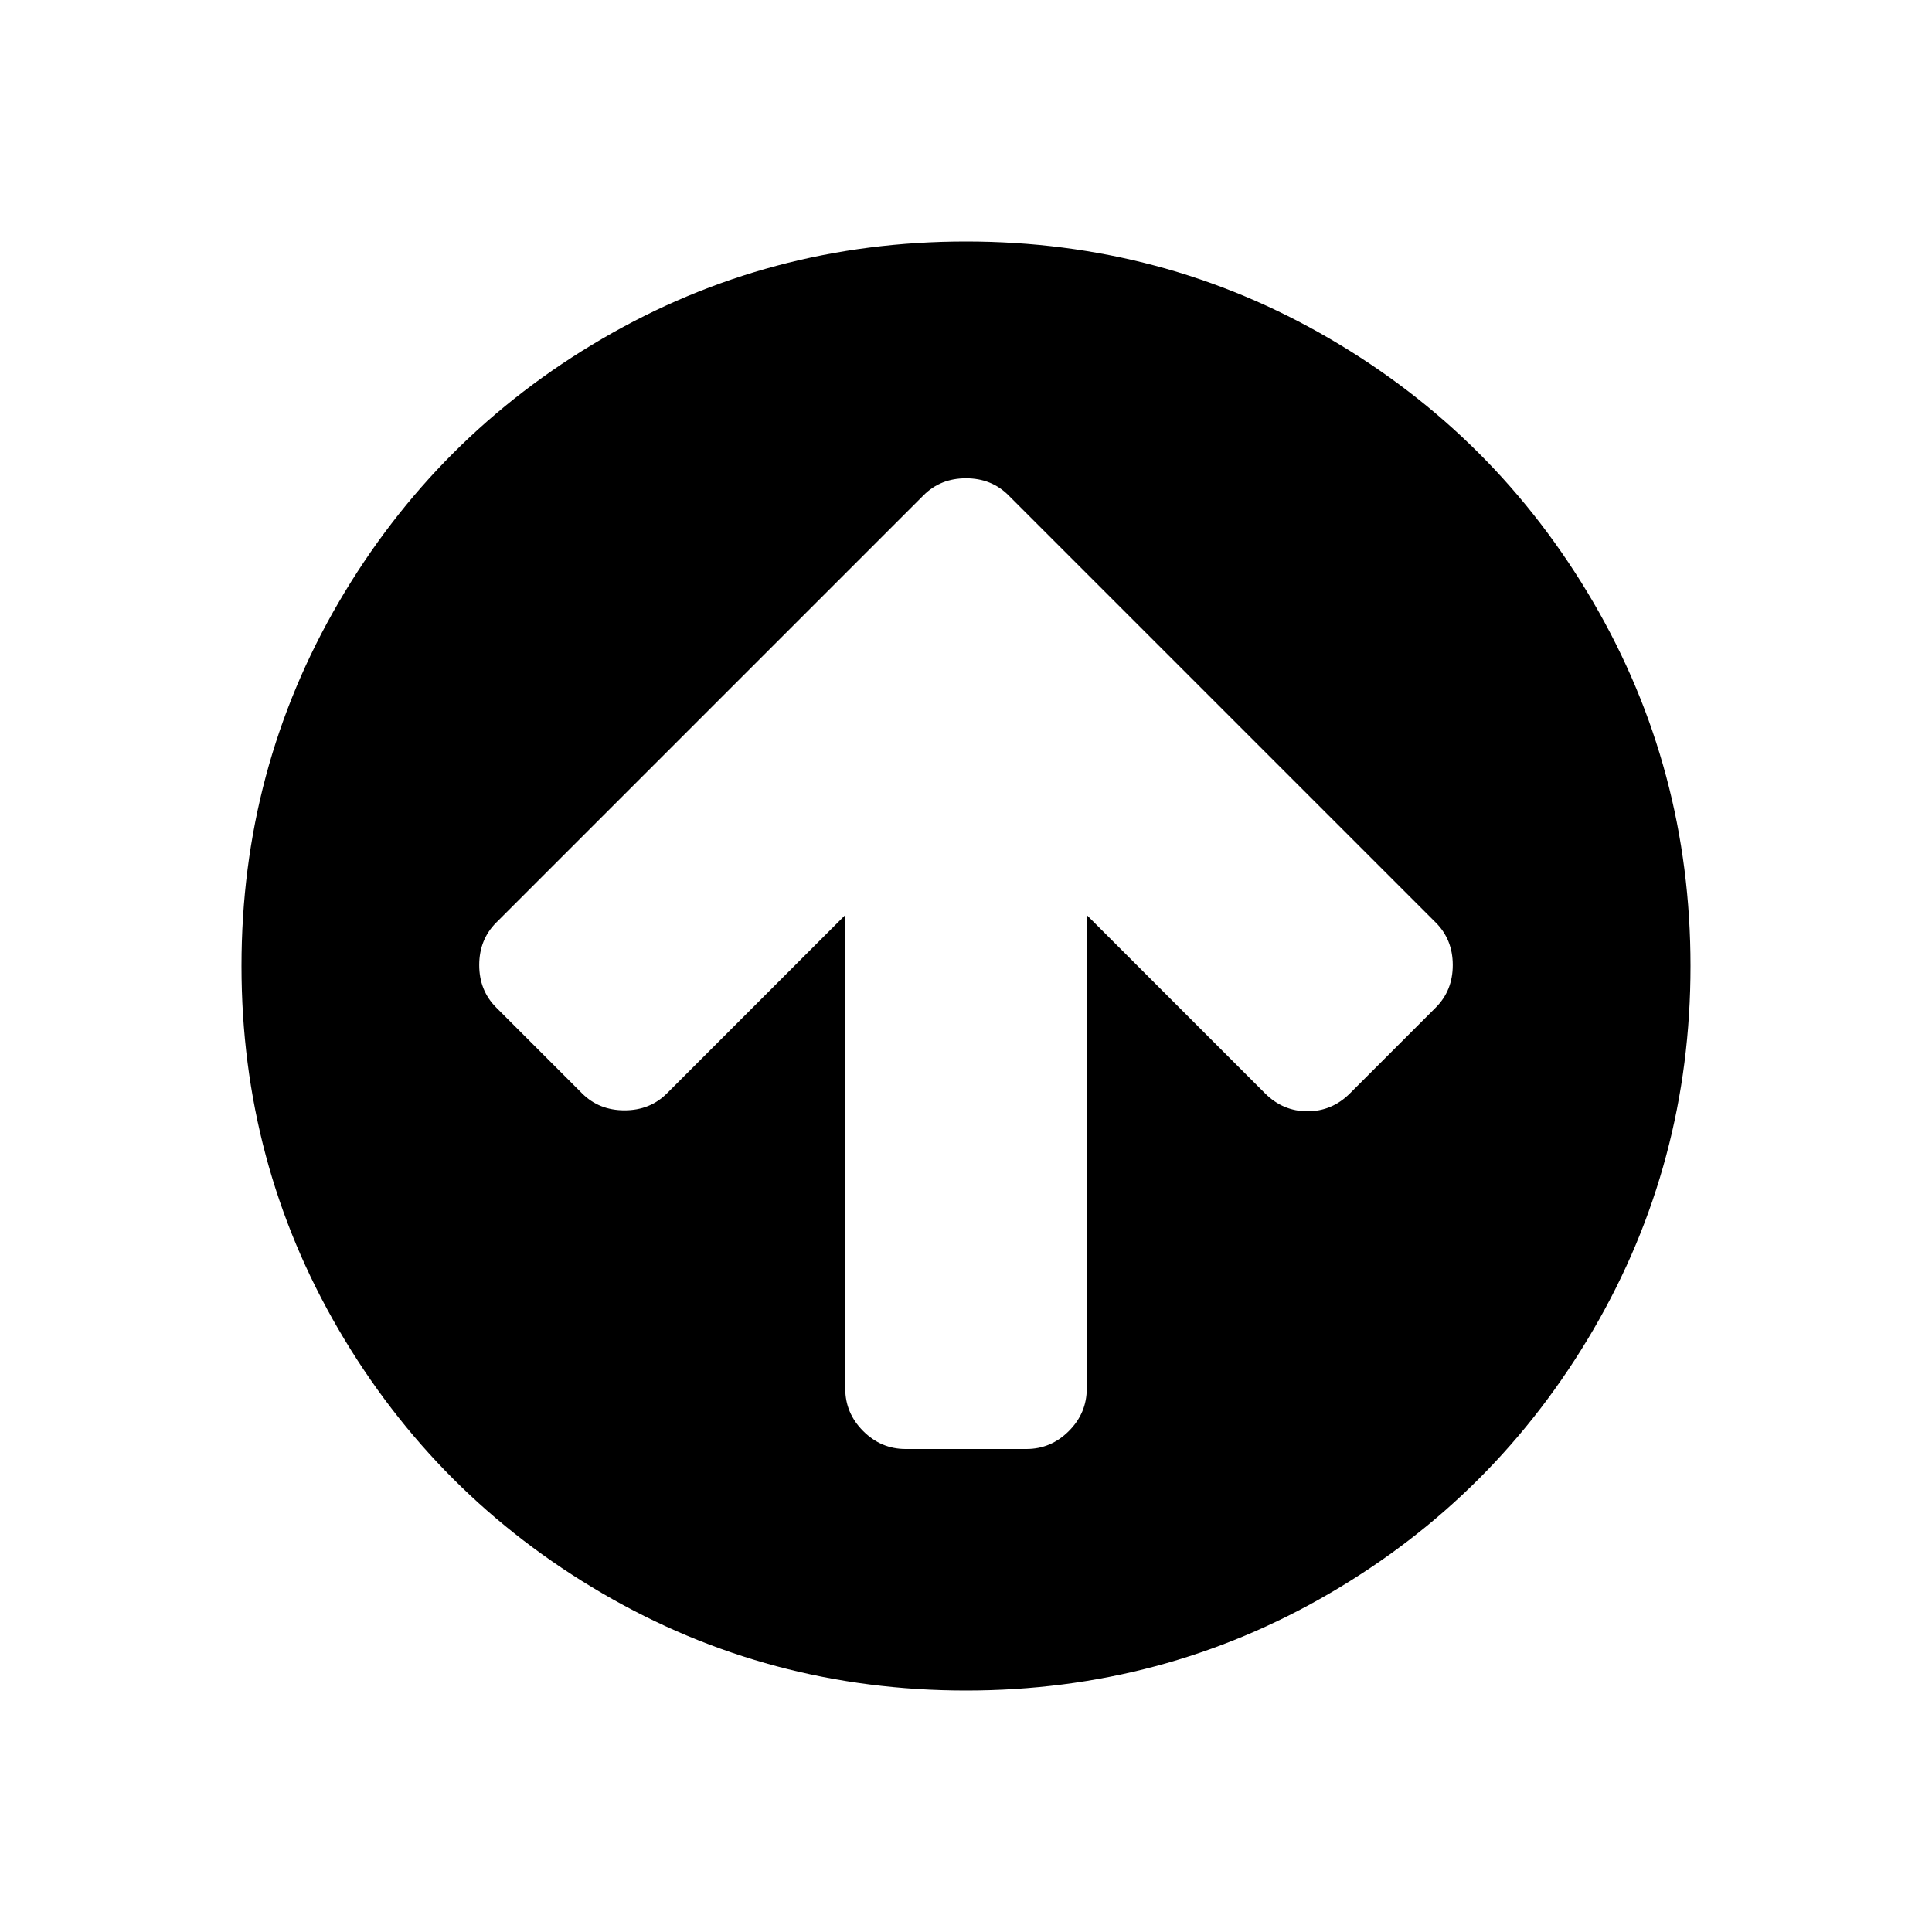
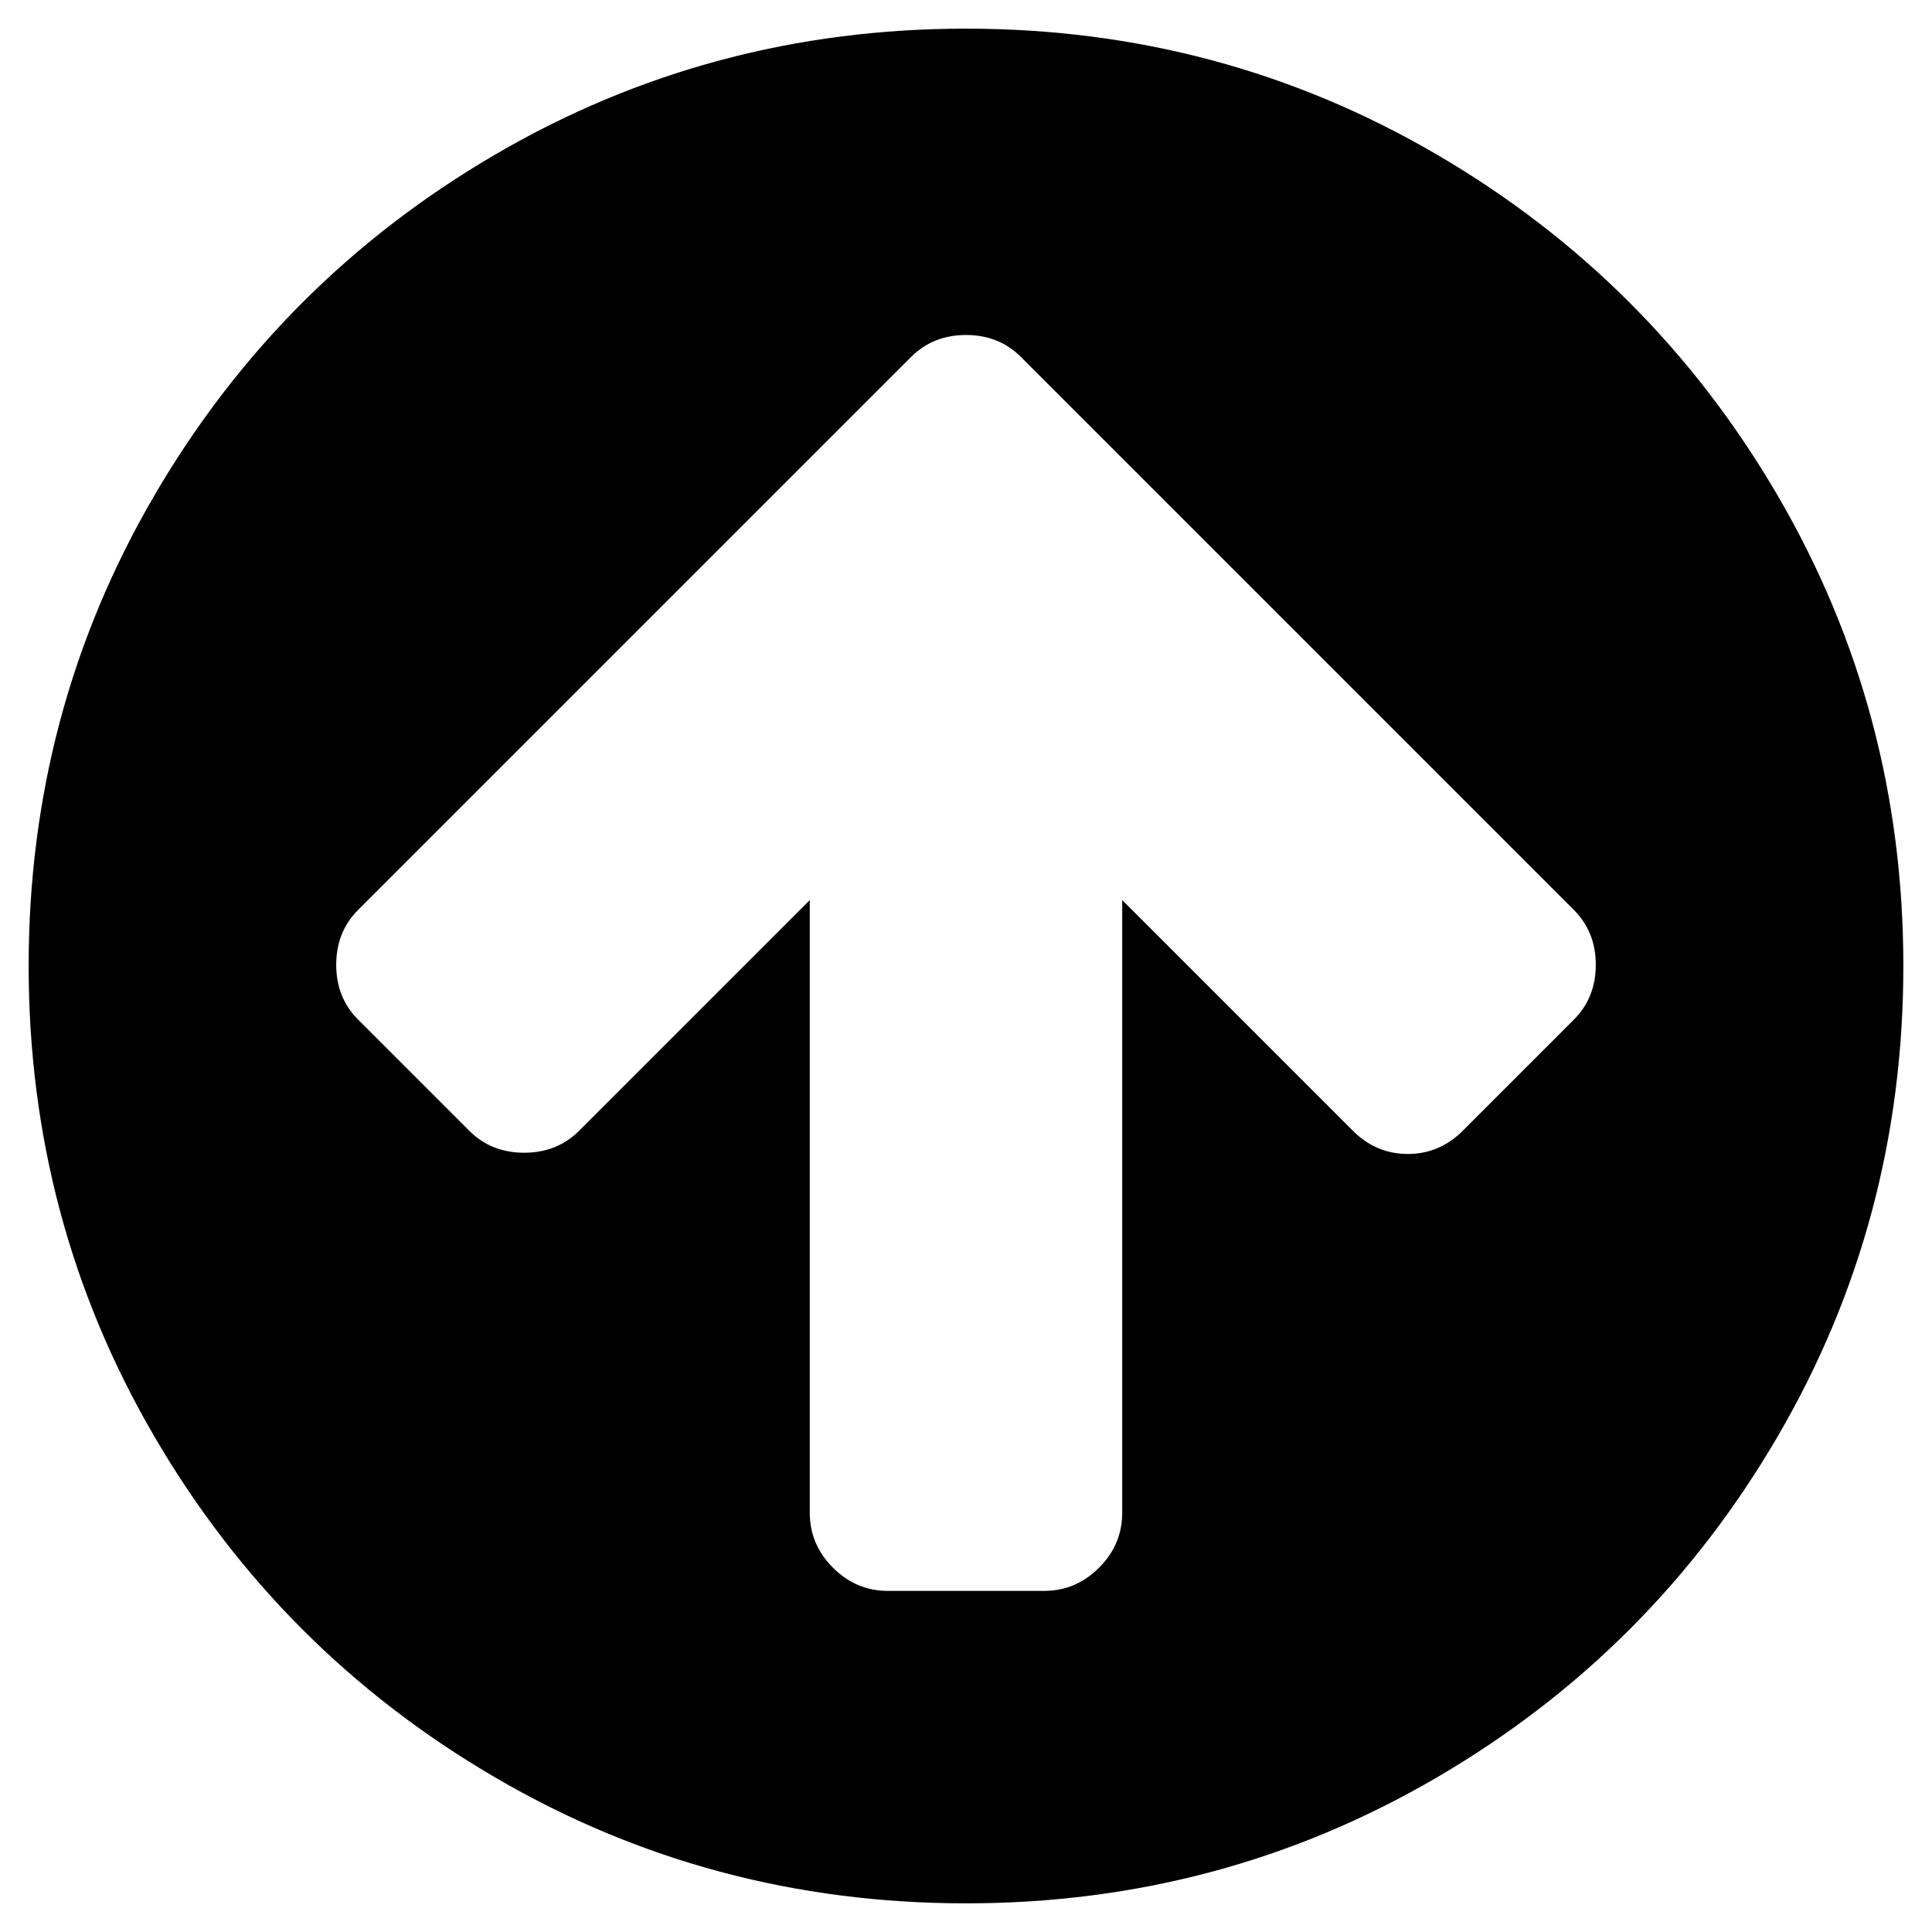
<svg xmlns="http://www.w3.org/2000/svg" version="1.0" width="30" height="30" viewBox="0 0 2048 2048">
-   <path d="M1540 1023q0-27-18-45l-362-362-91-91q-18-18-45-18t-45 18l-91 91-362 362q-18 18-18 45t18 45l91 91q18 18 45 18t45-18l189-189v502q0 26 19 45t45 19h128q26 0 45-19t19-45v-502l189 189q19 19 45 19t45-19l91-91q18-18 18-45zm252 1q0 209-103 385.5t-279.5 279.5-385.5 103-385.5-103-279.5-279.5-103-385.5 103-385.5 279.5-279.5 385.5-103 385.5 103 279.5 279.5 103 385.5z" />
+   <g id="g3338" transform="matrix(1.293785,0,0,1.293785,-300.8362,-300.8362)">
+     <path id="path4" d="m 1540,1023 q 0,-27 -18,-45 l -362,-362 -91,-91 q -18,-18 -45,-18 -27,0 -45,18 l -91,91 -362,362 q -18,18 -18,45 0,27 18,45 l 91,91 q 18,18 45,18 27,0 45,-18 l 189,-189 0,502 q 0,26 19,45 19,19 45,19 l 128,0 q 26,0 45,-19 19,-19 19,-45 l 0,-502 189,189 q 19,19 45,19 26,0 45,-19 l 91,-91 q 18,-18 18,-45 z m 252,1 q 0,209 -103,385.5 Q 1586,1586 1409.5,1689 1233,1792 1024,1792 815,1792 638.5,1689 462,1586 359,1409.5 256,1233 256,1024 256,815 359,638.5 462,462 638.5,359 815,256 1024,256 1233,256 1409.5,359 1586,462 1689,638.5 1792,815 1792,1024 Z" />
+   </g>
</svg>
